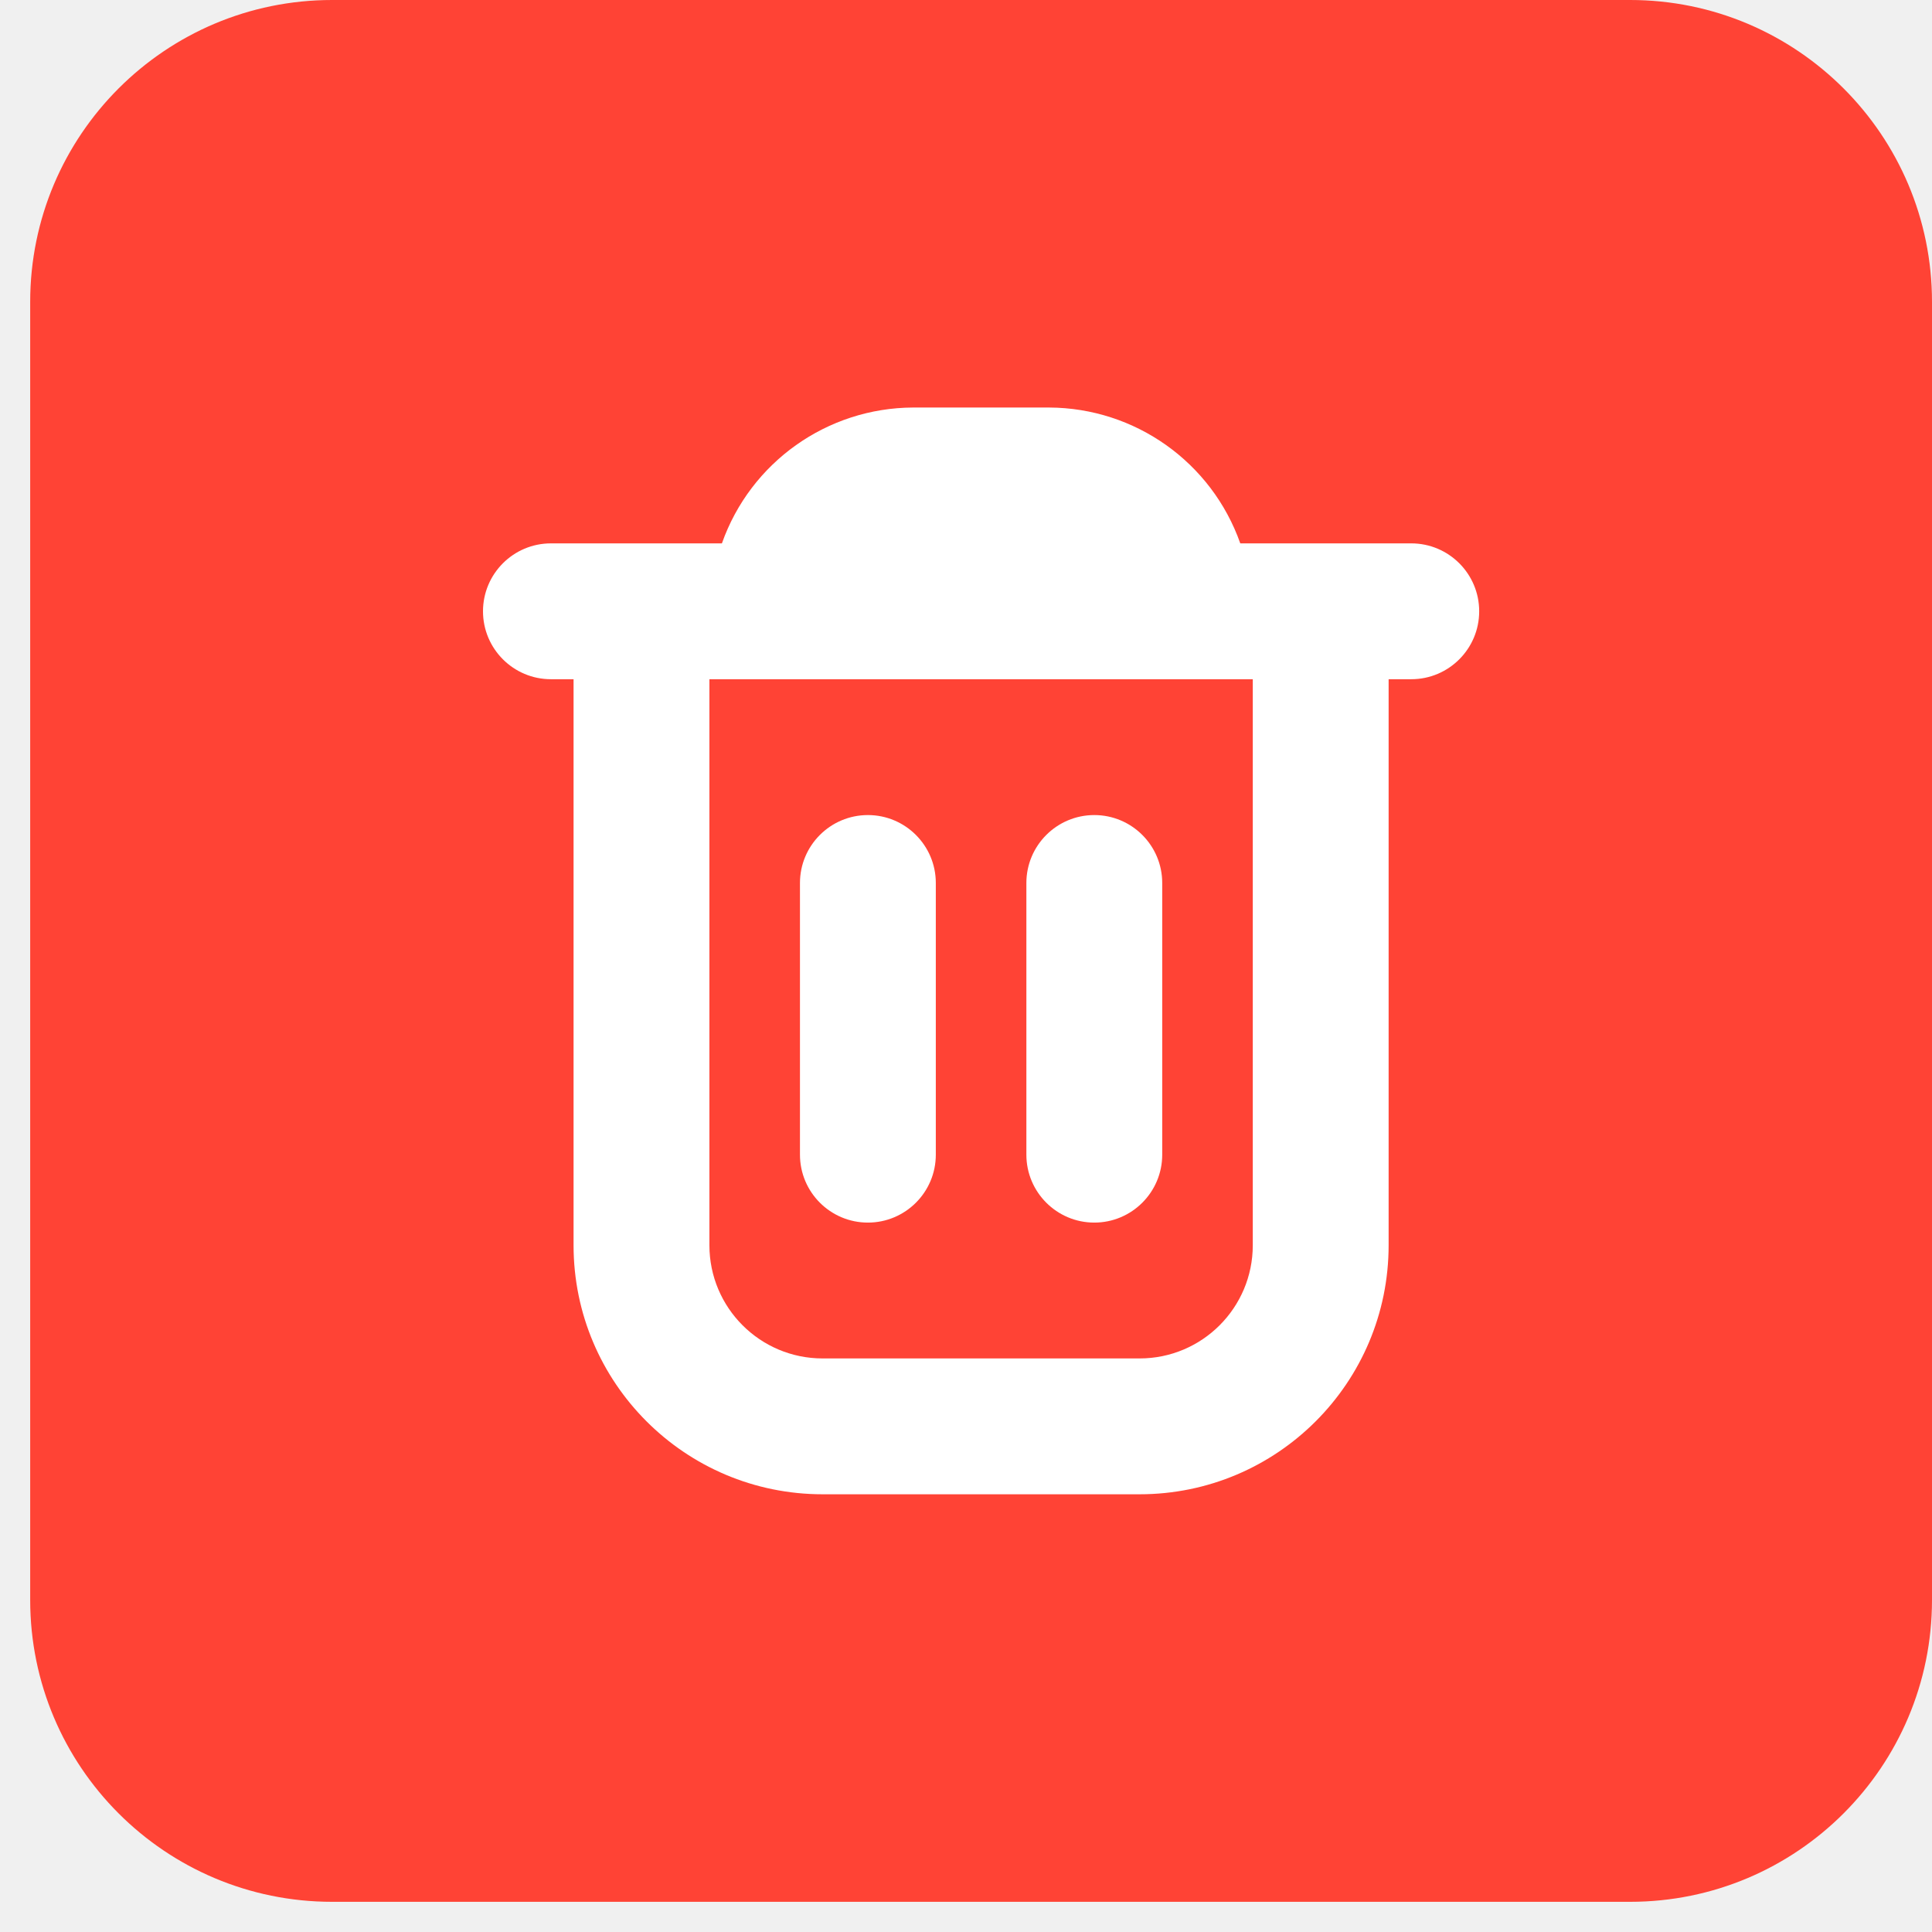
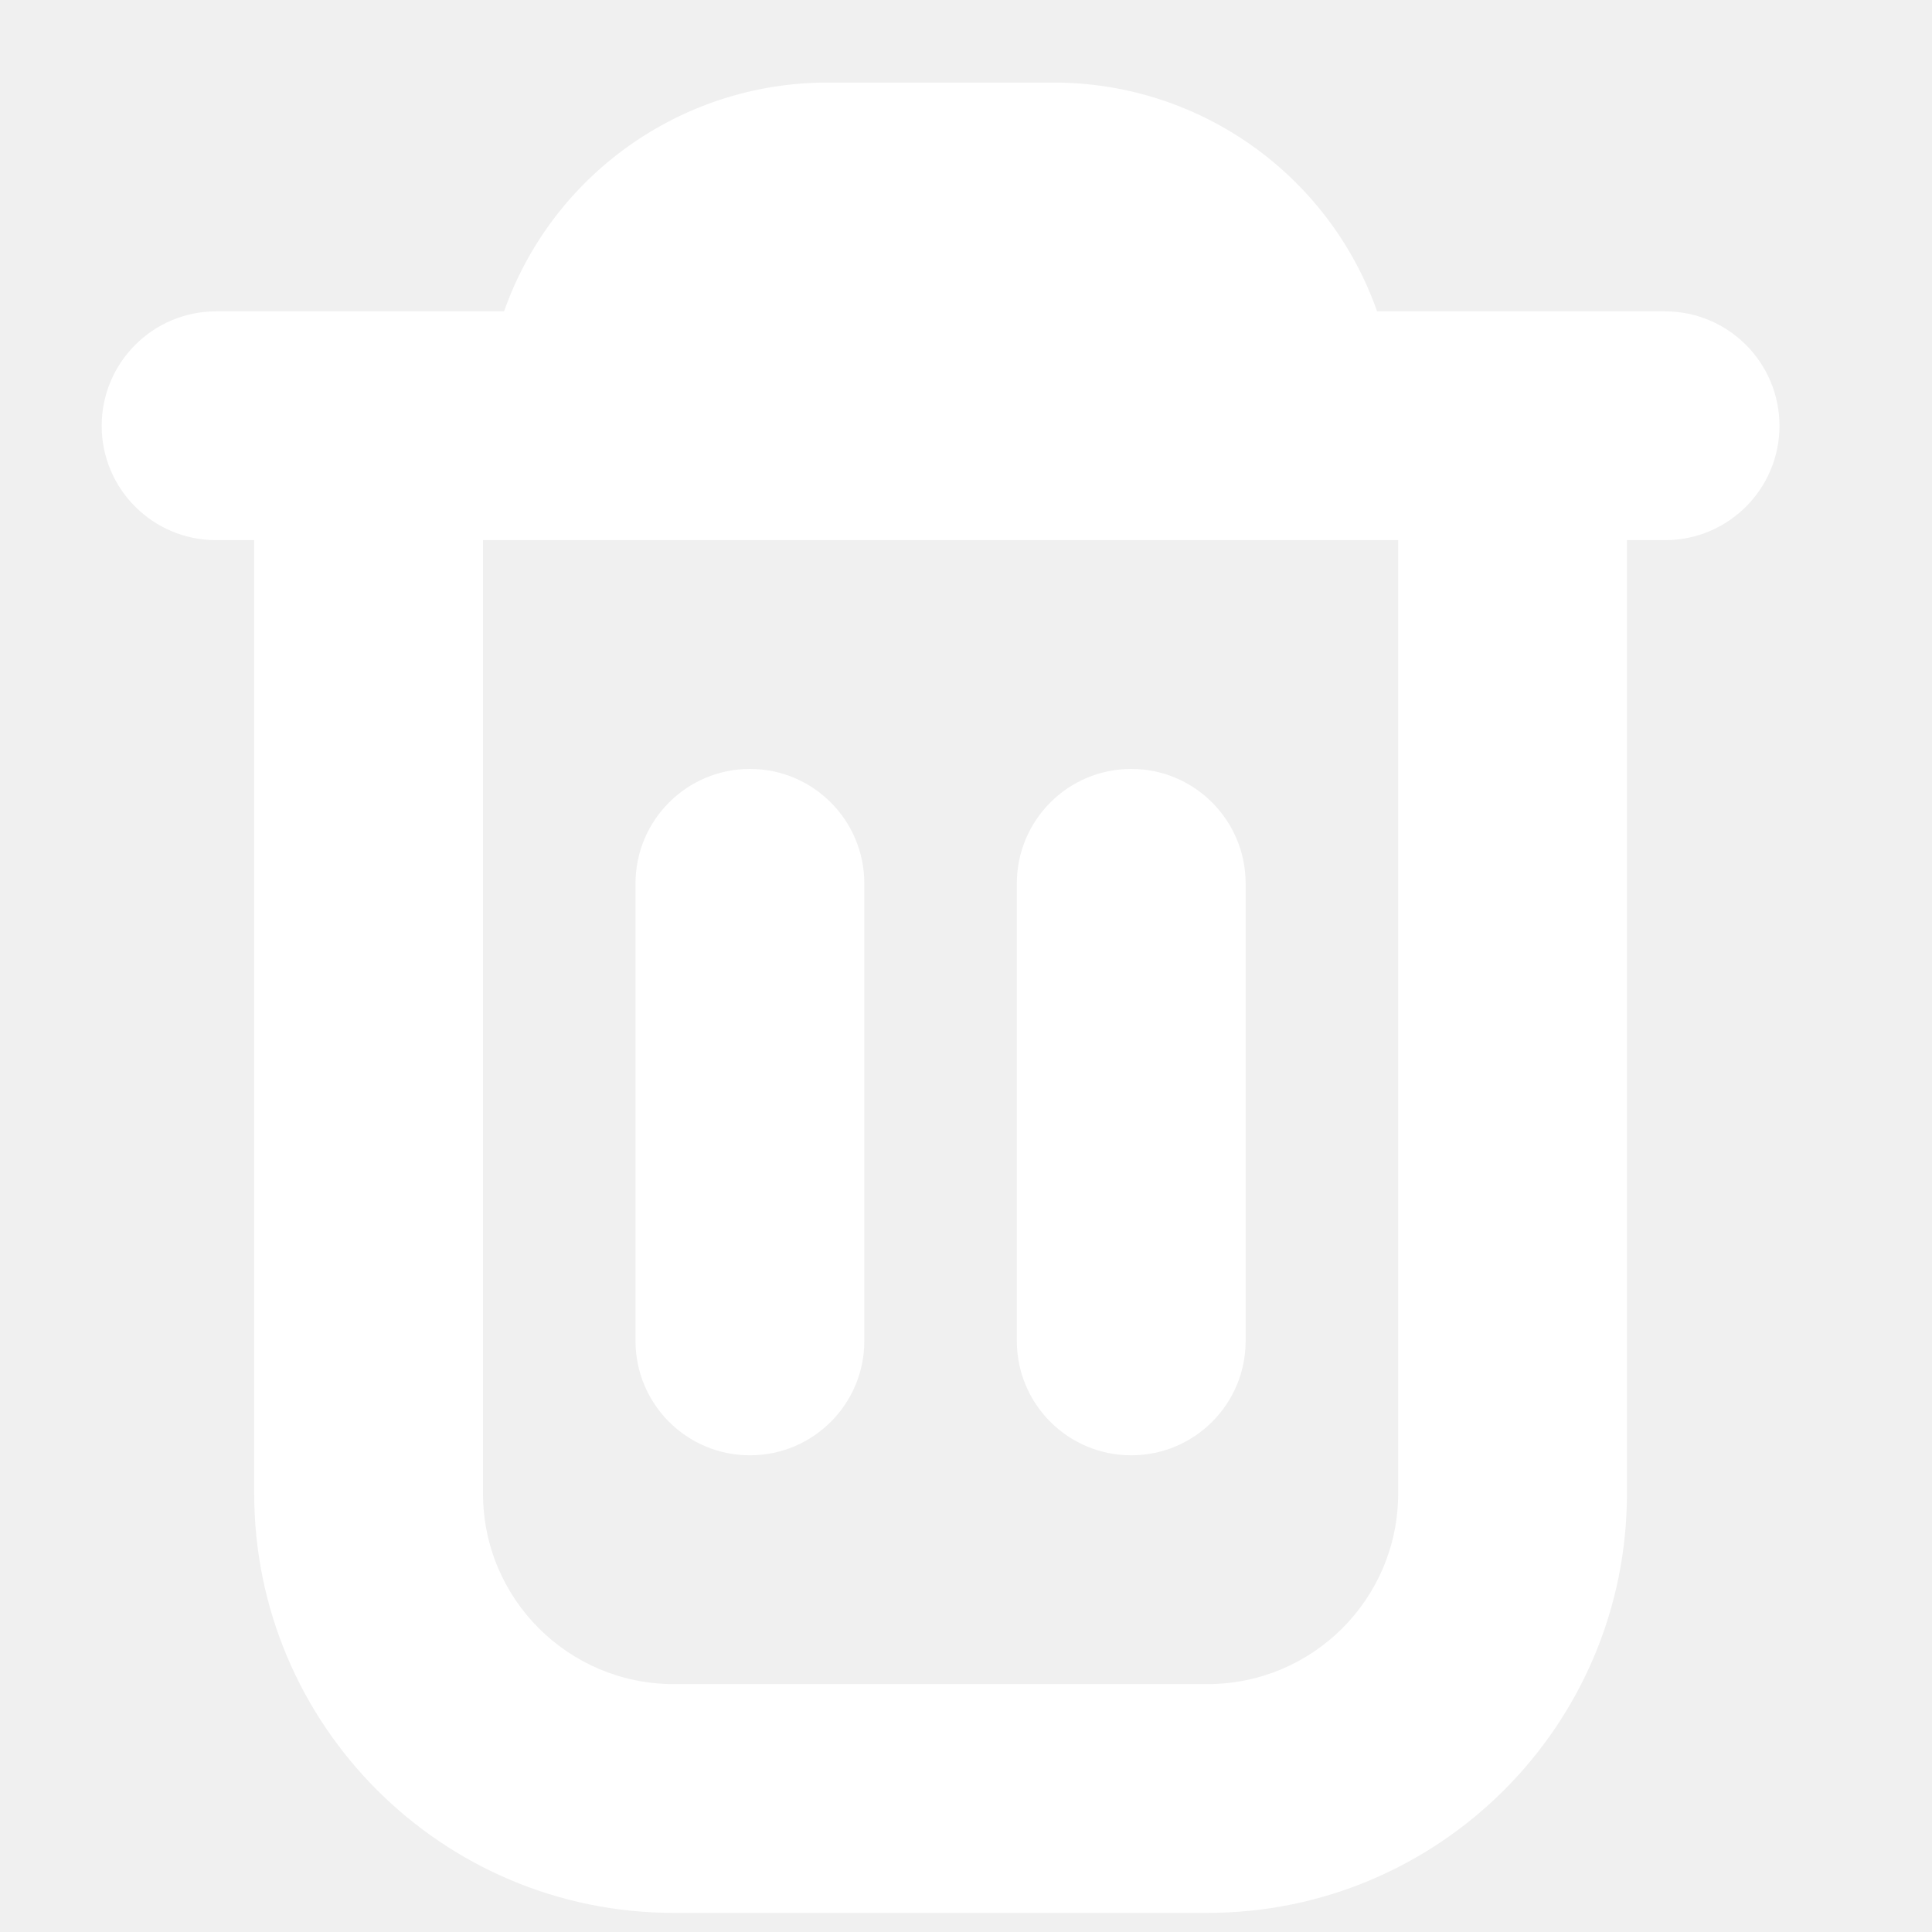
- <svg xmlns="http://www.w3.org/2000/svg" width="32" height="32" viewBox="0 0 32 32" fill="none">
-   <rect x="0.5" width="31.5" height="31.5" rx="5" fill="#FF4335" />
-   <g clip-path="url(#clip0_8_714)">
-     <path d="M24.5 10.125C24.5 9.504 23.996 9 23.375 9H20.543C20.069 7.656 18.801 6.755 17.375 6.75H15.125C13.7 6.755 12.431 7.656 11.957 9H9.125C8.504 9 8 9.504 8 10.125C8 10.746 8.504 11.25 9.125 11.25H9.5V20.625C9.5 22.903 11.347 24.75 13.625 24.75H18.875C21.153 24.75 23 22.903 23 20.625V11.25H23.375C23.996 11.25 24.5 10.746 24.5 10.125ZM20.75 20.625C20.75 21.66 19.911 22.5 18.875 22.5H13.625C12.589 22.5 11.75 21.66 11.75 20.625V11.25H20.75V20.625Z" fill="white" />
-     <path d="M14.375 20.25C14.996 20.25 15.5 19.746 15.5 19.125V14.625C15.5 14.004 14.996 13.5 14.375 13.5C13.754 13.5 13.25 14.004 13.25 14.625V19.125C13.25 19.746 13.754 20.25 14.375 20.25Z" fill="white" />
-     <path d="M18.125 20.25C18.746 20.25 19.25 19.746 19.25 19.125V14.625C19.25 14.004 18.746 13.5 18.125 13.5C17.504 13.5 17 14.004 17 14.625V19.125C17 19.746 17.504 20.25 18.125 20.25Z" fill="white" />
+ <svg xmlns="http://www.w3.org/2000/svg" width="19" height="19" viewBox="0 0 19 19" fill="none">
+   <g clip-path="url(#clip0_1_96)">
+     <path d="M17.5 4.188C17.5 3.566 16.996 3.062 16.375 3.062H13.543C13.069 1.718 11.801 0.817 10.375 0.812H8.125C6.699 0.817 5.431 1.718 4.957 3.062H2.125C1.504 3.062 1 3.566 1 4.188C1 4.809 1.504 5.312 2.125 5.312H2.5V14.688C2.5 16.966 4.347 18.812 6.625 18.812H11.875C14.153 18.812 16 16.966 16 14.688V5.312H16.375C16.996 5.312 17.5 4.809 17.5 4.188ZM13.75 14.688C13.75 15.723 12.911 16.562 11.875 16.562H6.625C5.589 16.562 4.75 15.723 4.75 14.688V5.312H13.75V14.688Z" fill="white" />
+     <path d="M7.375 14.312C7.996 14.312 8.5 13.809 8.5 13.188V8.688C8.5 8.066 7.996 7.562 7.375 7.562C6.754 7.562 6.25 8.066 6.25 8.688V13.188C6.25 13.809 6.754 14.312 7.375 14.312Z" fill="white" />
+     <path d="M11.125 14.312C11.746 14.312 12.25 13.809 12.25 13.188V8.688C12.25 8.066 11.746 7.562 11.125 7.562C10.504 7.562 10 8.066 10 8.688V13.188C10 13.809 10.504 14.312 11.125 14.312Z" fill="white" />
  </g>
  <defs>
-     <clipPath id="clip0_8_714">
-       <rect width="18" height="18" fill="white" transform="translate(7.25 6.75)" />
+     <clipPath id="clip0_1_96">
+       <rect width="18" height="18" fill="white" transform="translate(0.25 0.8125)" />
    </clipPath>
  </defs>
</svg>
